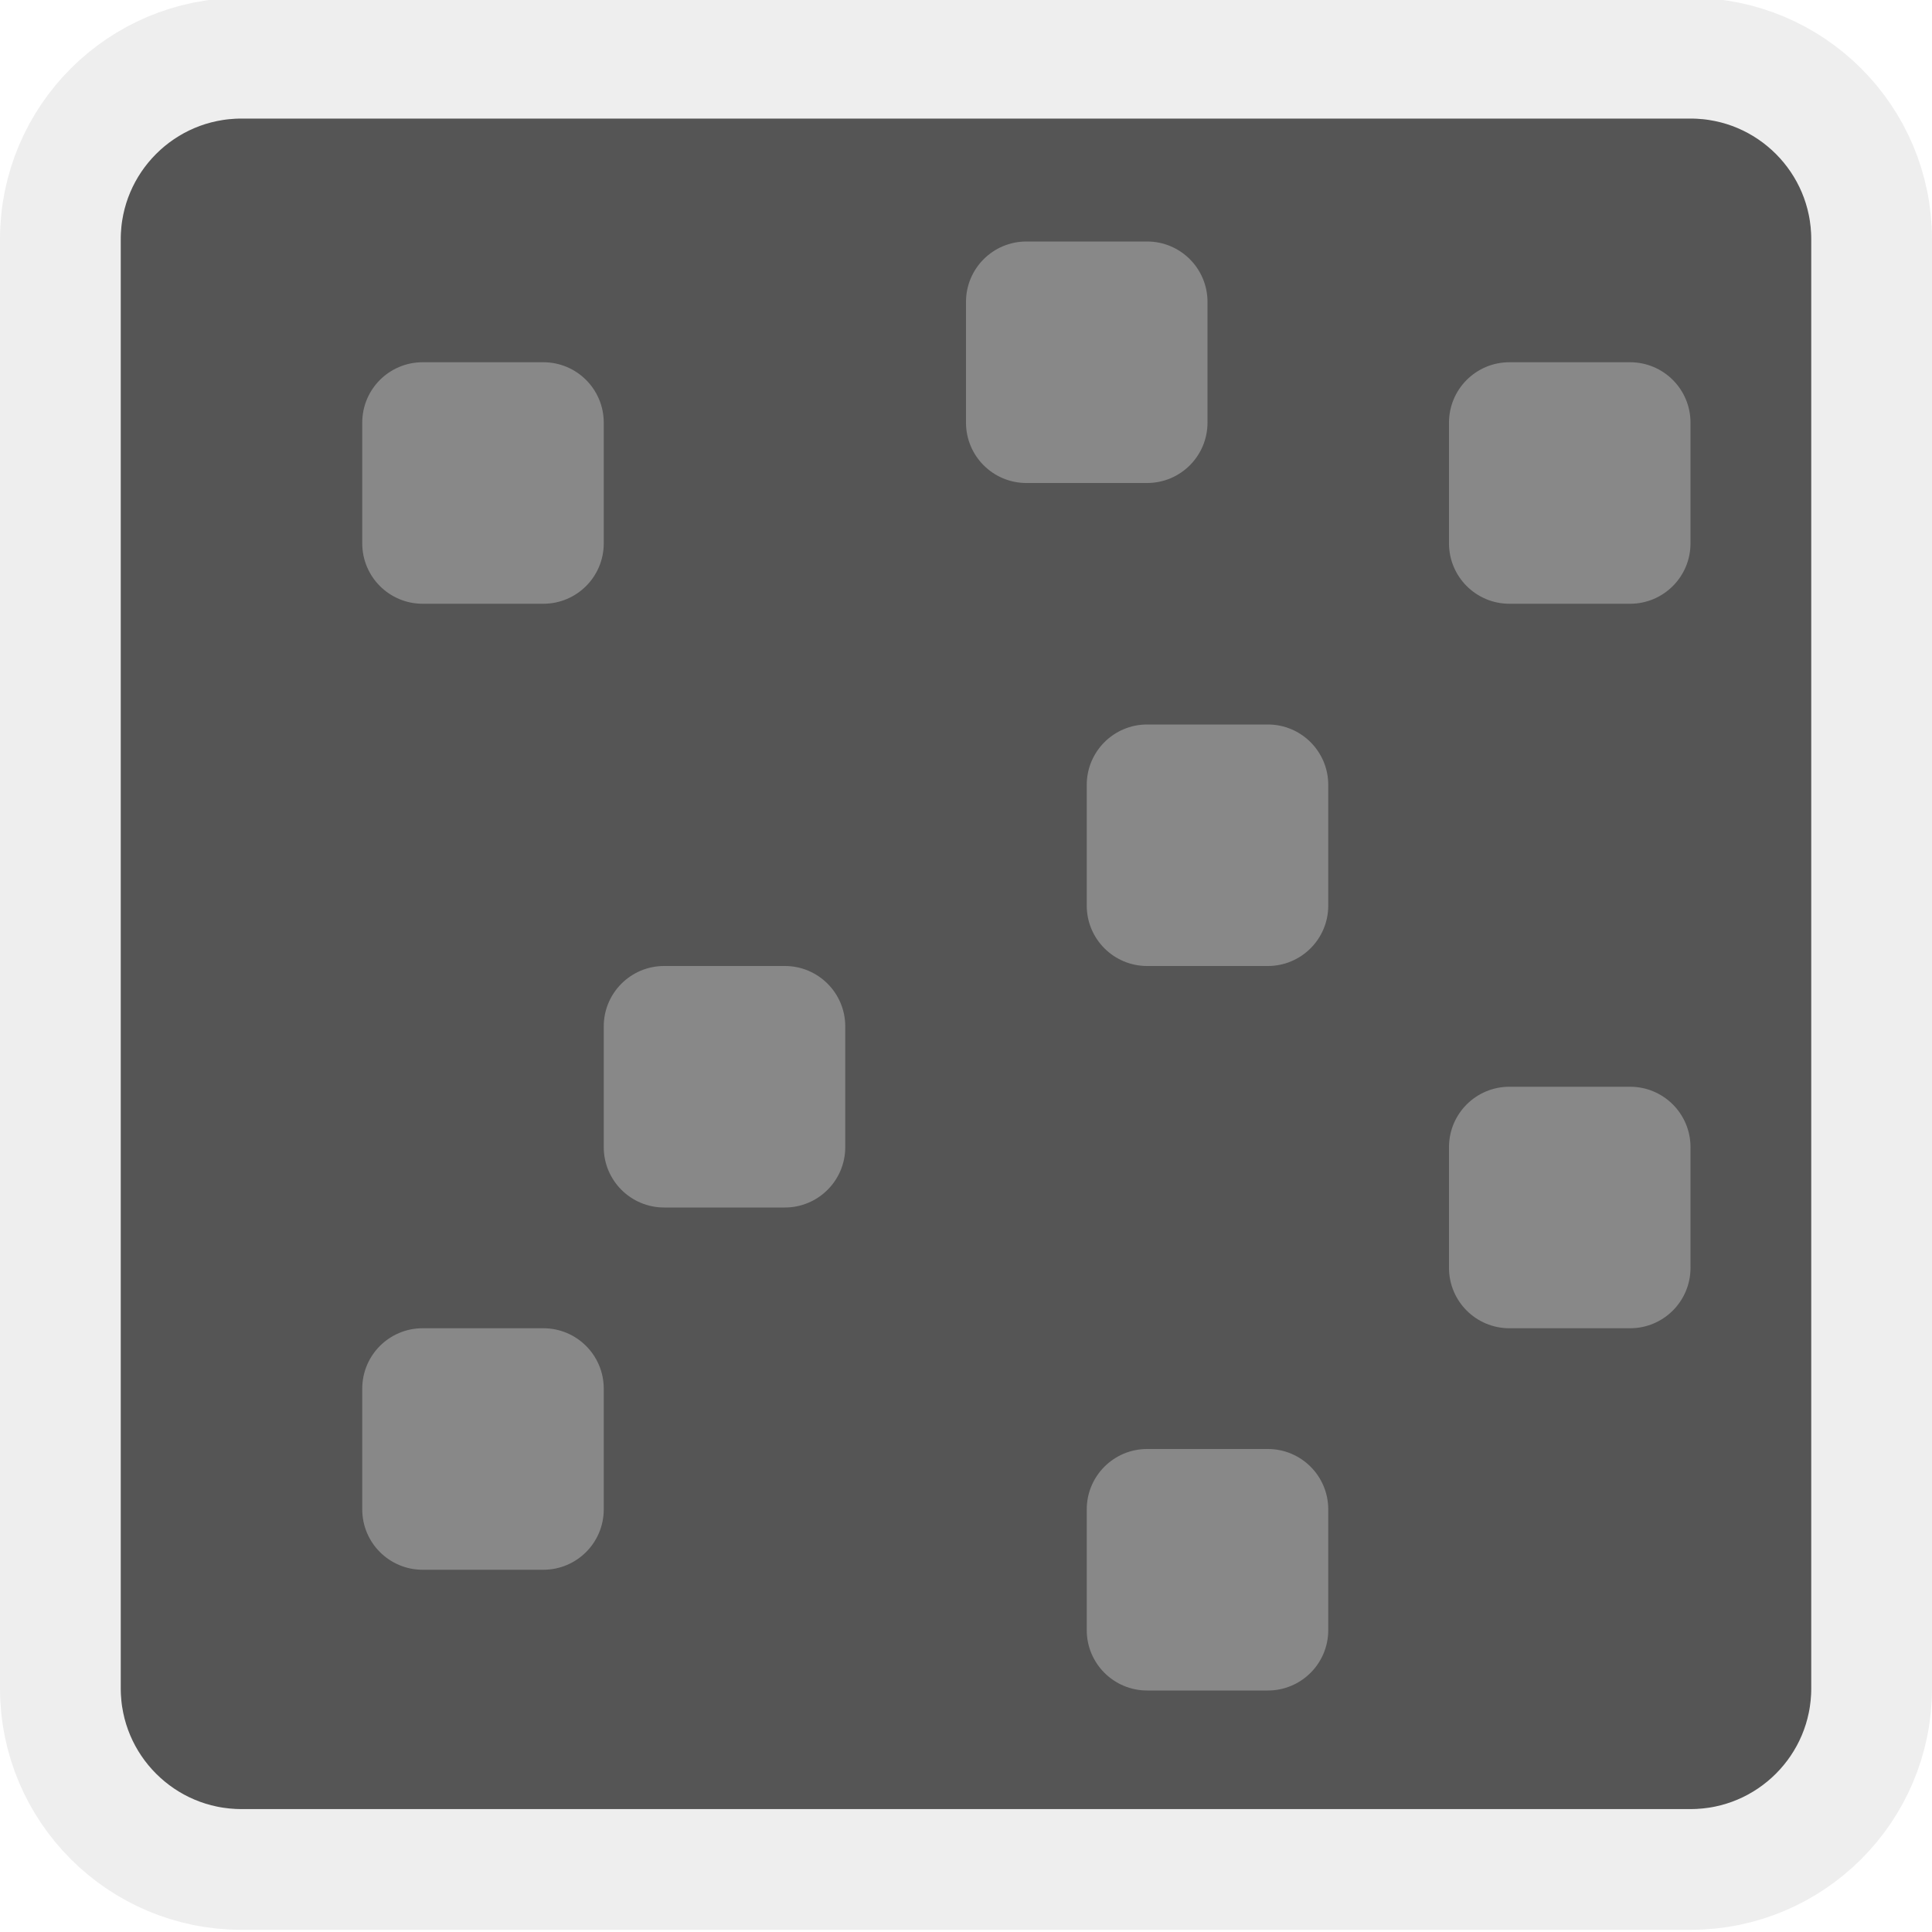
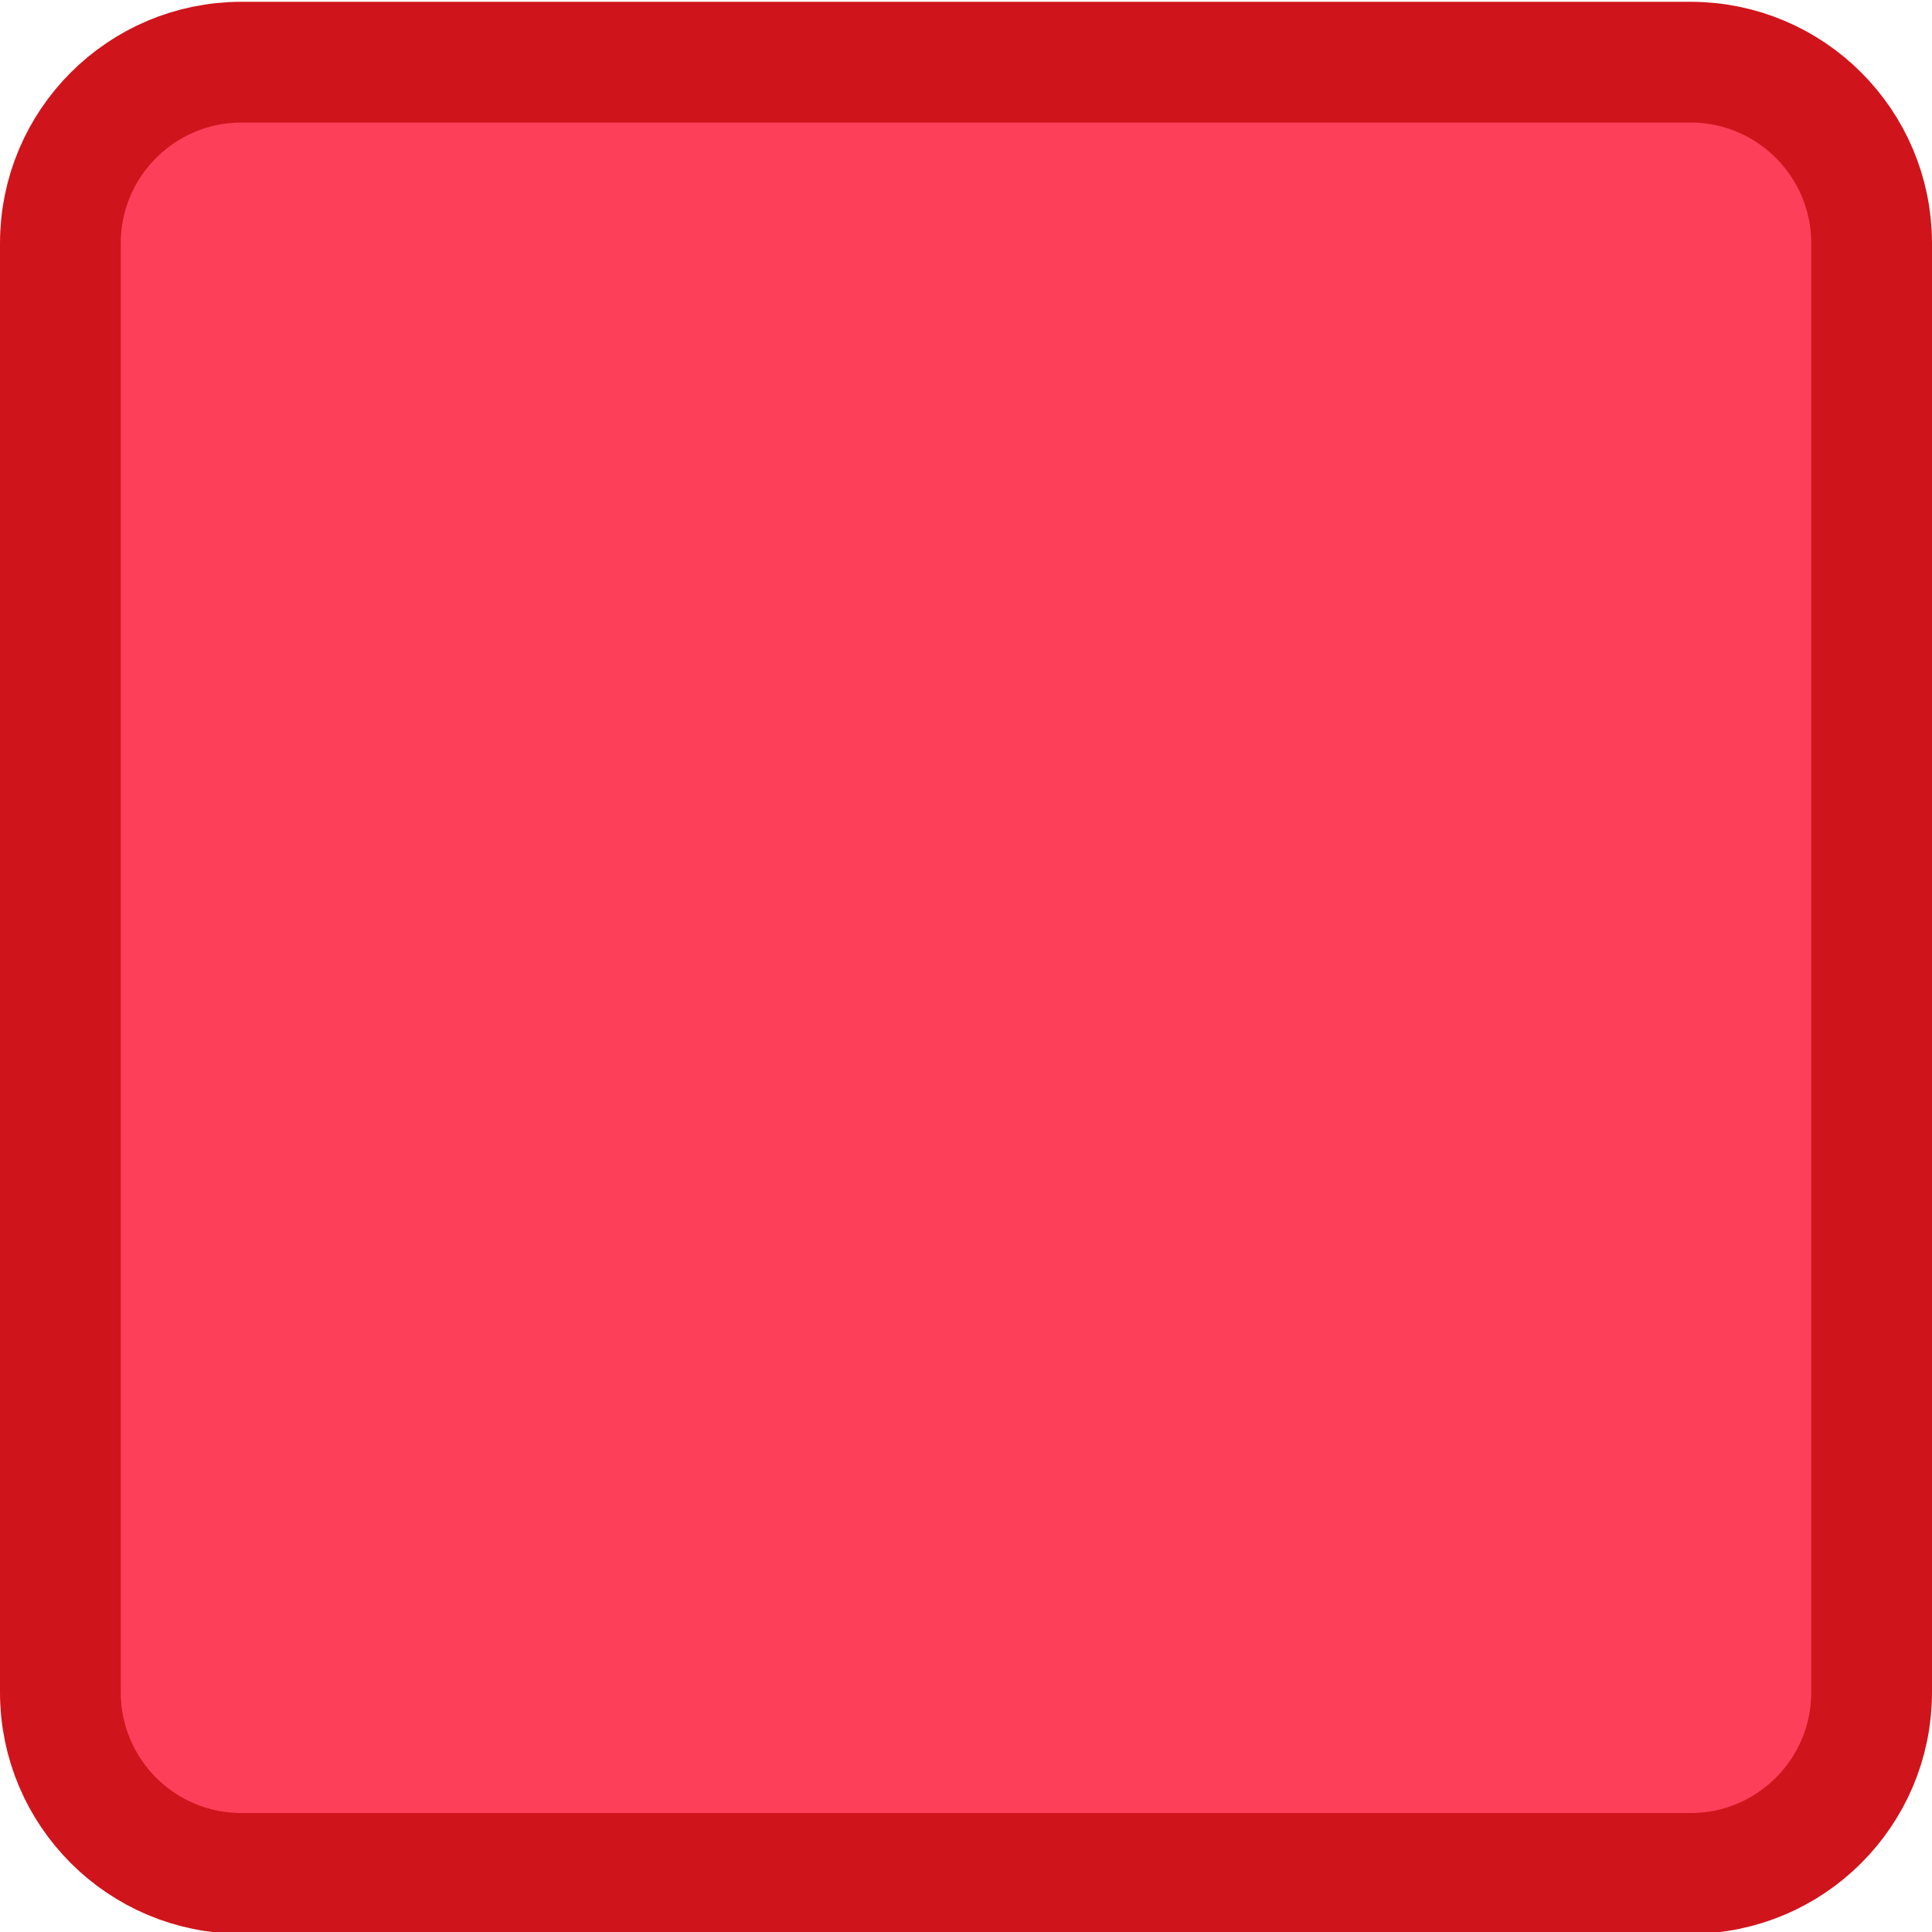
<svg xmlns="http://www.w3.org/2000/svg" xmlns:ns1="https://boxy-svg.com" viewBox="0 0 32 32" width="32px" height="32px">
  <defs>
    <ns1:grid x="0" y="0" width="2" height="2" />
  </defs>
  <g style="visibility: hidden;">
    <rect style="fill: rgb(255, 0, 0); stroke: rgb(136, 0, 0); stroke-width: 2px;" width="30" height="30" rx="3" ry="3" x="1" y="1">
      </rect>
    <g>
      <path d="M 10 8 L 22 8 C 22.552 8 23.052 8.224 23.414 8.586 L 8.586 23.414 C 8.224 23.052 8 22.552 8 22 L 8 10 C 8 8.895 8.895 8 10 8 L 10 8 Z" style="fill: rgb(255, 128, 128);" />
      <path d="M 10.586 8.586 L 22.586 8.586 C 23.138 8.586 23.638 8.81 24 9.172 L 9.172 24 C 8.81 23.638 8.586 23.138 8.586 22.586 L 8.586 10.586 C 8.586 9.481 9.481 8.586 10.586 8.586 L 10.586 8.586 Z" style="fill: rgb(136, 8, 8); transform-box: fill-box; transform-origin: 50% 50%;" transform="matrix(-1, 0, 0, -1, -0.000004, -0.000004)" />
      <rect style="fill: rgb(255, 0, 0);" x="10" y="10" width="12" height="12" rx="2" ry="2" />
    </g>
  </g>
  <g style="visibility: hidden;">
    <rect style="fill: rgb(255, 255, 0); stroke: rgb(136, 136, 0); stroke-width: 2px;" width="30" height="30" rx="3" ry="3" x="1" y="1">
      </rect>
    <g>
      <rect style="fill: rgb(136, 136, 0);" x="6" y="6" width="20" height="20" rx="2" ry="2" />
      <rect style="fill: rgb(255, 255, 0);" x="10" y="10" width="12" height="12" rx="2" ry="2" />
    </g>
  </g>
  <g style="visibility: hidden;">
    <rect style="fill: rgb(0, 0, 255); stroke: rgb(0, 0, 136); stroke-width: 2px; visibility: hidden;" width="30" height="30" rx="3" ry="3" x="1" y="1">
      </rect>
  </g>
  <g style="visibility: hidden;">
    <rect style="stroke-width: 2px; fill: rgb(0, 255, 0); stroke: rgb(0, 128, 0);" width="30" height="30" rx="3" ry="3" x="1" y="1">
      </rect>
    <g style="">
      <rect style="fill: rgb(0, 128, 0);" x="6" y="6" width="4" height="4" rx="1" ry="1" />
      <rect style="fill: rgb(0, 128, 0);" x="16" y="4" width="4" height="4" rx="1" ry="1" />
      <rect style="fill: rgb(0, 128, 0);" x="18" y="12" width="4" height="4" rx="1" ry="1" />
      <rect style="fill: rgb(0, 128, 0);" x="24" y="6" width="4" height="4" rx="1" ry="1" />
      <rect style="fill: rgb(0, 128, 0);" x="10" y="16" width="4" height="4" rx="1" ry="1" />
      <rect style="fill: rgb(0, 128, 0);" x="6" y="22" width="4" height="4" rx="1" ry="1" />
      <rect style="fill: rgb(0, 128, 0);" x="18" y="24" width="4" height="4" rx="1" ry="1" />
      <rect style="fill: rgb(0, 128, 0);" x="24" y="18" width="4" height="4" rx="1" ry="1" />
    </g>
  </g>
  <g style="visibility: hidden;">
    <rect style="stroke-width: 2px; fill: rgb(255, 136, 0); stroke: rgb(136, 68, 0);" width="30" height="30" rx="3" ry="3" y="0.964" x="1">
      </rect>
    <g>
      <rect style="fill: rgb(136, 68, 0);" x="4" y="4" width="10" height="10" rx="2" ry="2" />
      <rect style="fill: rgb(136, 68, 0);" x="18" y="4" width="10" height="10" rx="2" ry="2" />
      <rect style="fill: rgb(136, 68, 0);" x="4" y="18" width="10" height="10" rx="2" ry="2" />
      <rect style="fill: rgb(136, 68, 0);" x="18" y="18" width="10" height="10" rx="2" ry="2" />
    </g>
  </g>
  <g style="visibility: hidden;">
    <rect style="stroke-width: 2px; fill: rgb(255, 0, 255); stroke: rgb(136, 0, 136);" width="30" height="30" rx="3" ry="3" x="1" y="1">
      </rect>
    <g>
      <rect style="fill: rgb(136, 0, 136);" x="-10" y="-28" width="6" height="24" rx="1" ry="1" transform="matrix(-1, 0, 0, -1, 0, 0)" />
      <rect style="fill: rgb(136, 0, 136);" x="-28" y="-28" width="6" height="24" rx="1" ry="1" transform="matrix(-1, 0, 0, -1, 0, 0)" />
      <rect style="fill: rgb(136, 0, 136);" x="-18.845" y="-28" width="6" height="24" rx="1" ry="1" transform="matrix(-1, 0, 0, -1, 0, 0)" />
    </g>
  </g>
  <g style="visibility: hidden;">
    <rect style="fill: rgb(0, 255, 255); stroke: rgb(0, 128, 128); paint-order: fill; stroke-width: 2px;" width="30" height="29.992" rx="3" ry="3" x="1" y="1">
      </rect>
    <g>
      <rect style="fill: rgb(0, 128, 128);" x="10" y="10" width="12" height="12" rx="2" ry="2" />
    </g>
  </g>
  <g style="visibility: hidden;">
    <rect style="stroke-width: 2px; stroke: rgb(238, 238, 238); fill: rgb(85, 85, 85);" width="30" height="30" rx="3" ry="3" x="1" y="1">
      </rect>
  </g>
  <g style="visibility: hidden;">
    <rect style="stroke-width: 2px; stroke: rgb(238, 238, 238); fill: rgb(85, 85, 85);" width="30" height="30" rx="3" ry="3" x="1" y="1">
      </rect>
    <rect style="fill: rgb(238, 238, 238);" x="10" y="10" width="12" height="12" rx="2" ry="2" />
  </g>
  <g style="visibility: hidden;">
    <rect style="stroke-width: 2px; stroke: rgb(238, 238, 238); fill: rgb(17, 17, 17);" width="30" height="30" rx="3" ry="3" x="1" y="1">
      </rect>
    <rect style="fill: rgb(238, 238, 238);" x="6" y="6" width="20" height="20" rx="2" ry="2" />
  </g>
  <g style="visibility: hidden;">
    <rect style="stroke-width: 2px; stroke: rgb(238, 238, 238); fill: rgb(85, 85, 85);" width="30" height="30" rx="3" ry="3" x="1" y="1">
      </rect>
    <path d="M 10 8 L 22 8 C 22.552 8 23.052 8.224 23.414 8.586 L 8.586 23.414 C 8.224 23.052 8 22.552 8 22 L 8 10 C 8 8.895 8.895 8 10 8 L 10 8 Z" style="fill: rgb(238, 238, 238);" />
    <path d="M 10.586 8.586 L 22.586 8.586 C 23.138 8.586 23.638 8.81 24 9.172 L 9.172 24 C 8.81 23.638 8.586 23.138 8.586 22.586 L 8.586 10.586 C 8.586 9.481 9.481 8.586 10.586 8.586 L 10.586 8.586 Z" style="transform-origin: 16.293px 16.293px; fill: rgb(17, 17, 17);" transform="matrix(-1, 0, 0, -1, -0.000002, 0)" />
    <rect style="fill: rgb(85, 85, 85);" x="10" y="10" width="12" height="12" rx="2" ry="2" />
  </g>
  <g style="visibility: hidden;">
    <rect style="stroke-width: 2px; stroke: rgb(238, 238, 238); fill: rgb(85, 85, 85);" width="30" height="30" rx="3" ry="3" x="1" y="1">
      </rect>
    <rect style="fill: rgb(238, 238, 238);" x="6" y="6" width="20" height="20" rx="2" ry="2" />
    <rect style="fill: rgb(17, 17, 17);" x="10" y="10" width="12" height="12" rx="2" ry="2" />
  </g>
-   <g style="">
+   <g style="visibility: hidden;">
    <rect style="stroke-width: 2px; fill: rgb(85, 85, 85); stroke: rgb(238, 238, 238);" width="30" height="30" rx="3" ry="3" y="0.964" x="1">
      </rect>
    <g style="">
      <rect style="fill: rgb(136, 136, 136);" x="6" y="6" width="4" height="4" rx="1" ry="1" />
      <rect style="fill: rgb(136, 136, 136);" x="16" y="4" width="4" height="4" rx="1" ry="1" />
      <rect style="fill: rgb(136, 136, 136);" x="18" y="12" width="4" height="4" rx="1" ry="1" />
      <rect style="fill: rgb(136, 136, 136);" x="24" y="6" width="4" height="4" rx="1" ry="1" />
      <rect style="fill: rgb(136, 136, 136);" x="10" y="16" width="4" height="4" rx="1" ry="1" />
      <rect style="fill: rgb(136, 136, 136);" x="6" y="22" width="4" height="4" rx="1" ry="1" />
      <rect style="fill: rgb(136, 136, 136);" x="18" y="24" width="4" height="4" rx="1" ry="1" />
      <rect style="fill: rgb(136, 136, 136);" x="24" y="18" width="4" height="4" rx="1" ry="1" />
    </g>
  </g>
+   <g style="" transform="matrix(1, 0, 0, 1, 0, 0.029786)">
+     <rect style="stroke-width: 2px; fill: rgb(253, 63, 89); stroke: rgb(208, 20, 27);" width="30" height="30" rx="3" ry="3" x="1" y="1">
+       </rect>
+   </g>
+   <g style="visibility: hidden;" transform="matrix(1, 0, 0, 1, 0, 0.029786)">
+     <rect style="stroke-width: 2px; stroke: rgb(211, 177, 40); fill: rgb(211, 208, 58);" width="30" height="30" rx="3" ry="3" x="1" y="1.005">
+       </rect>
+   </g>
+   <g style="visibility: hidden;" transform="matrix(1, 0, 0, 1, 0, 0.029786)">
+     <rect style="stroke-width: 2px; fill: rgb(72, 93, 197); stroke: rgb(29, 29, 154);" width="30" height="30" rx="3" ry="3" x="1" y="1">
+       </rect>
+   </g>
+   <g style="visibility: hidden;" transform="matrix(1, 0, 0, 1, 0, 0.029786)">
+     <rect style="stroke-width: 2px; fill: rgb(83, 218, 63); stroke: rgb(57, 137, 47);" width="30" height="30" rx="3" ry="3" x="1" y="1">
+       </rect>
+   </g>
+   <g style="visibility: hidden;" transform="matrix(1, 0, 0, 1, 0, 0.029786)">
+     <rect style="stroke-width: 2px; fill: rgb(255, 200, 46); stroke: rgb(220, 125, 10);" width="30" height="30" rx="3" ry="3" y="0.964" x="1">
+       </rect>
+   </g>
+   <g style="visibility: hidden;" transform="matrix(1, 0, 0, 1, 0, 0.029786)">
+     <rect style="stroke-width: 2px; fill: rgb(221, 10, 178); stroke: rgb(120, 37, 111);" width="30" height="30" rx="3" ry="3" x="1" y="1">
+       </rect>
+   </g>
+   <g style="visibility: hidden;" transform="matrix(1, 0, 0, 1, 0, 0.029786)">
+     <rect style="paint-order: fill; stroke-width: 2px; fill: rgb(1, 237, 250); stroke: rgb(0, 119, 211);" width="30" height="29.992" rx="3" ry="3" x="1" y="1">
+       </rect>
+   </g>
</svg>
